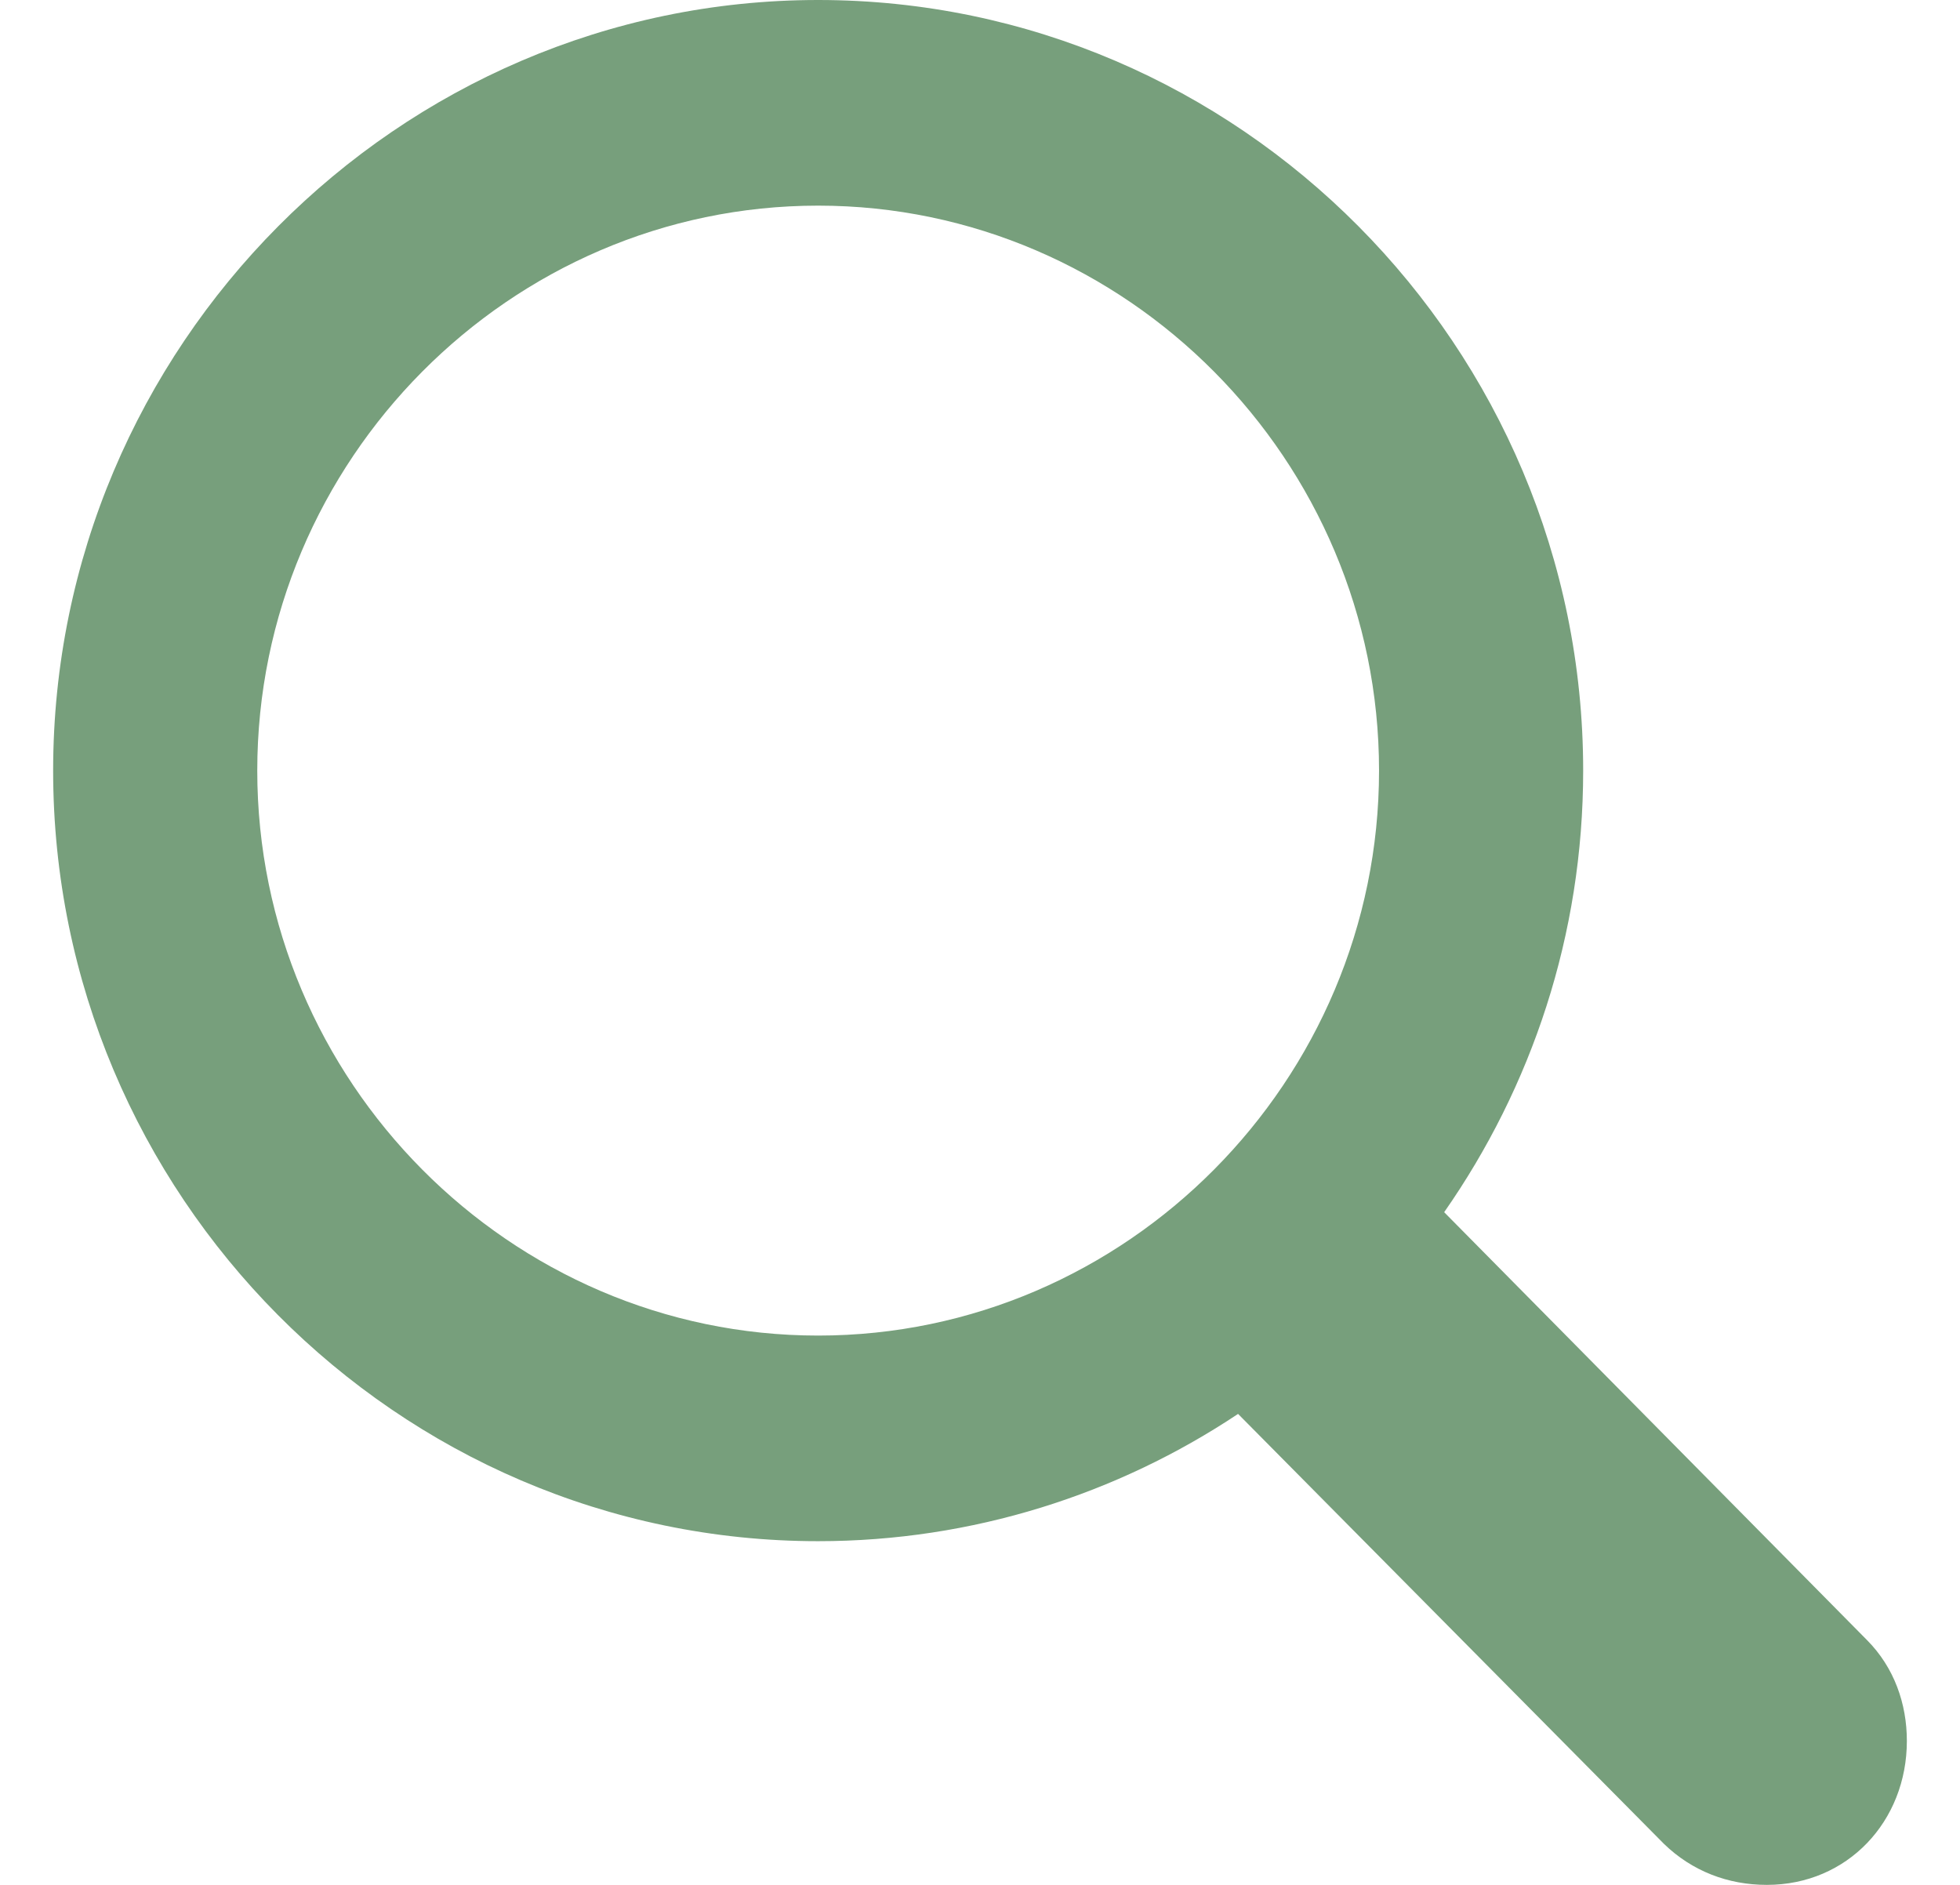
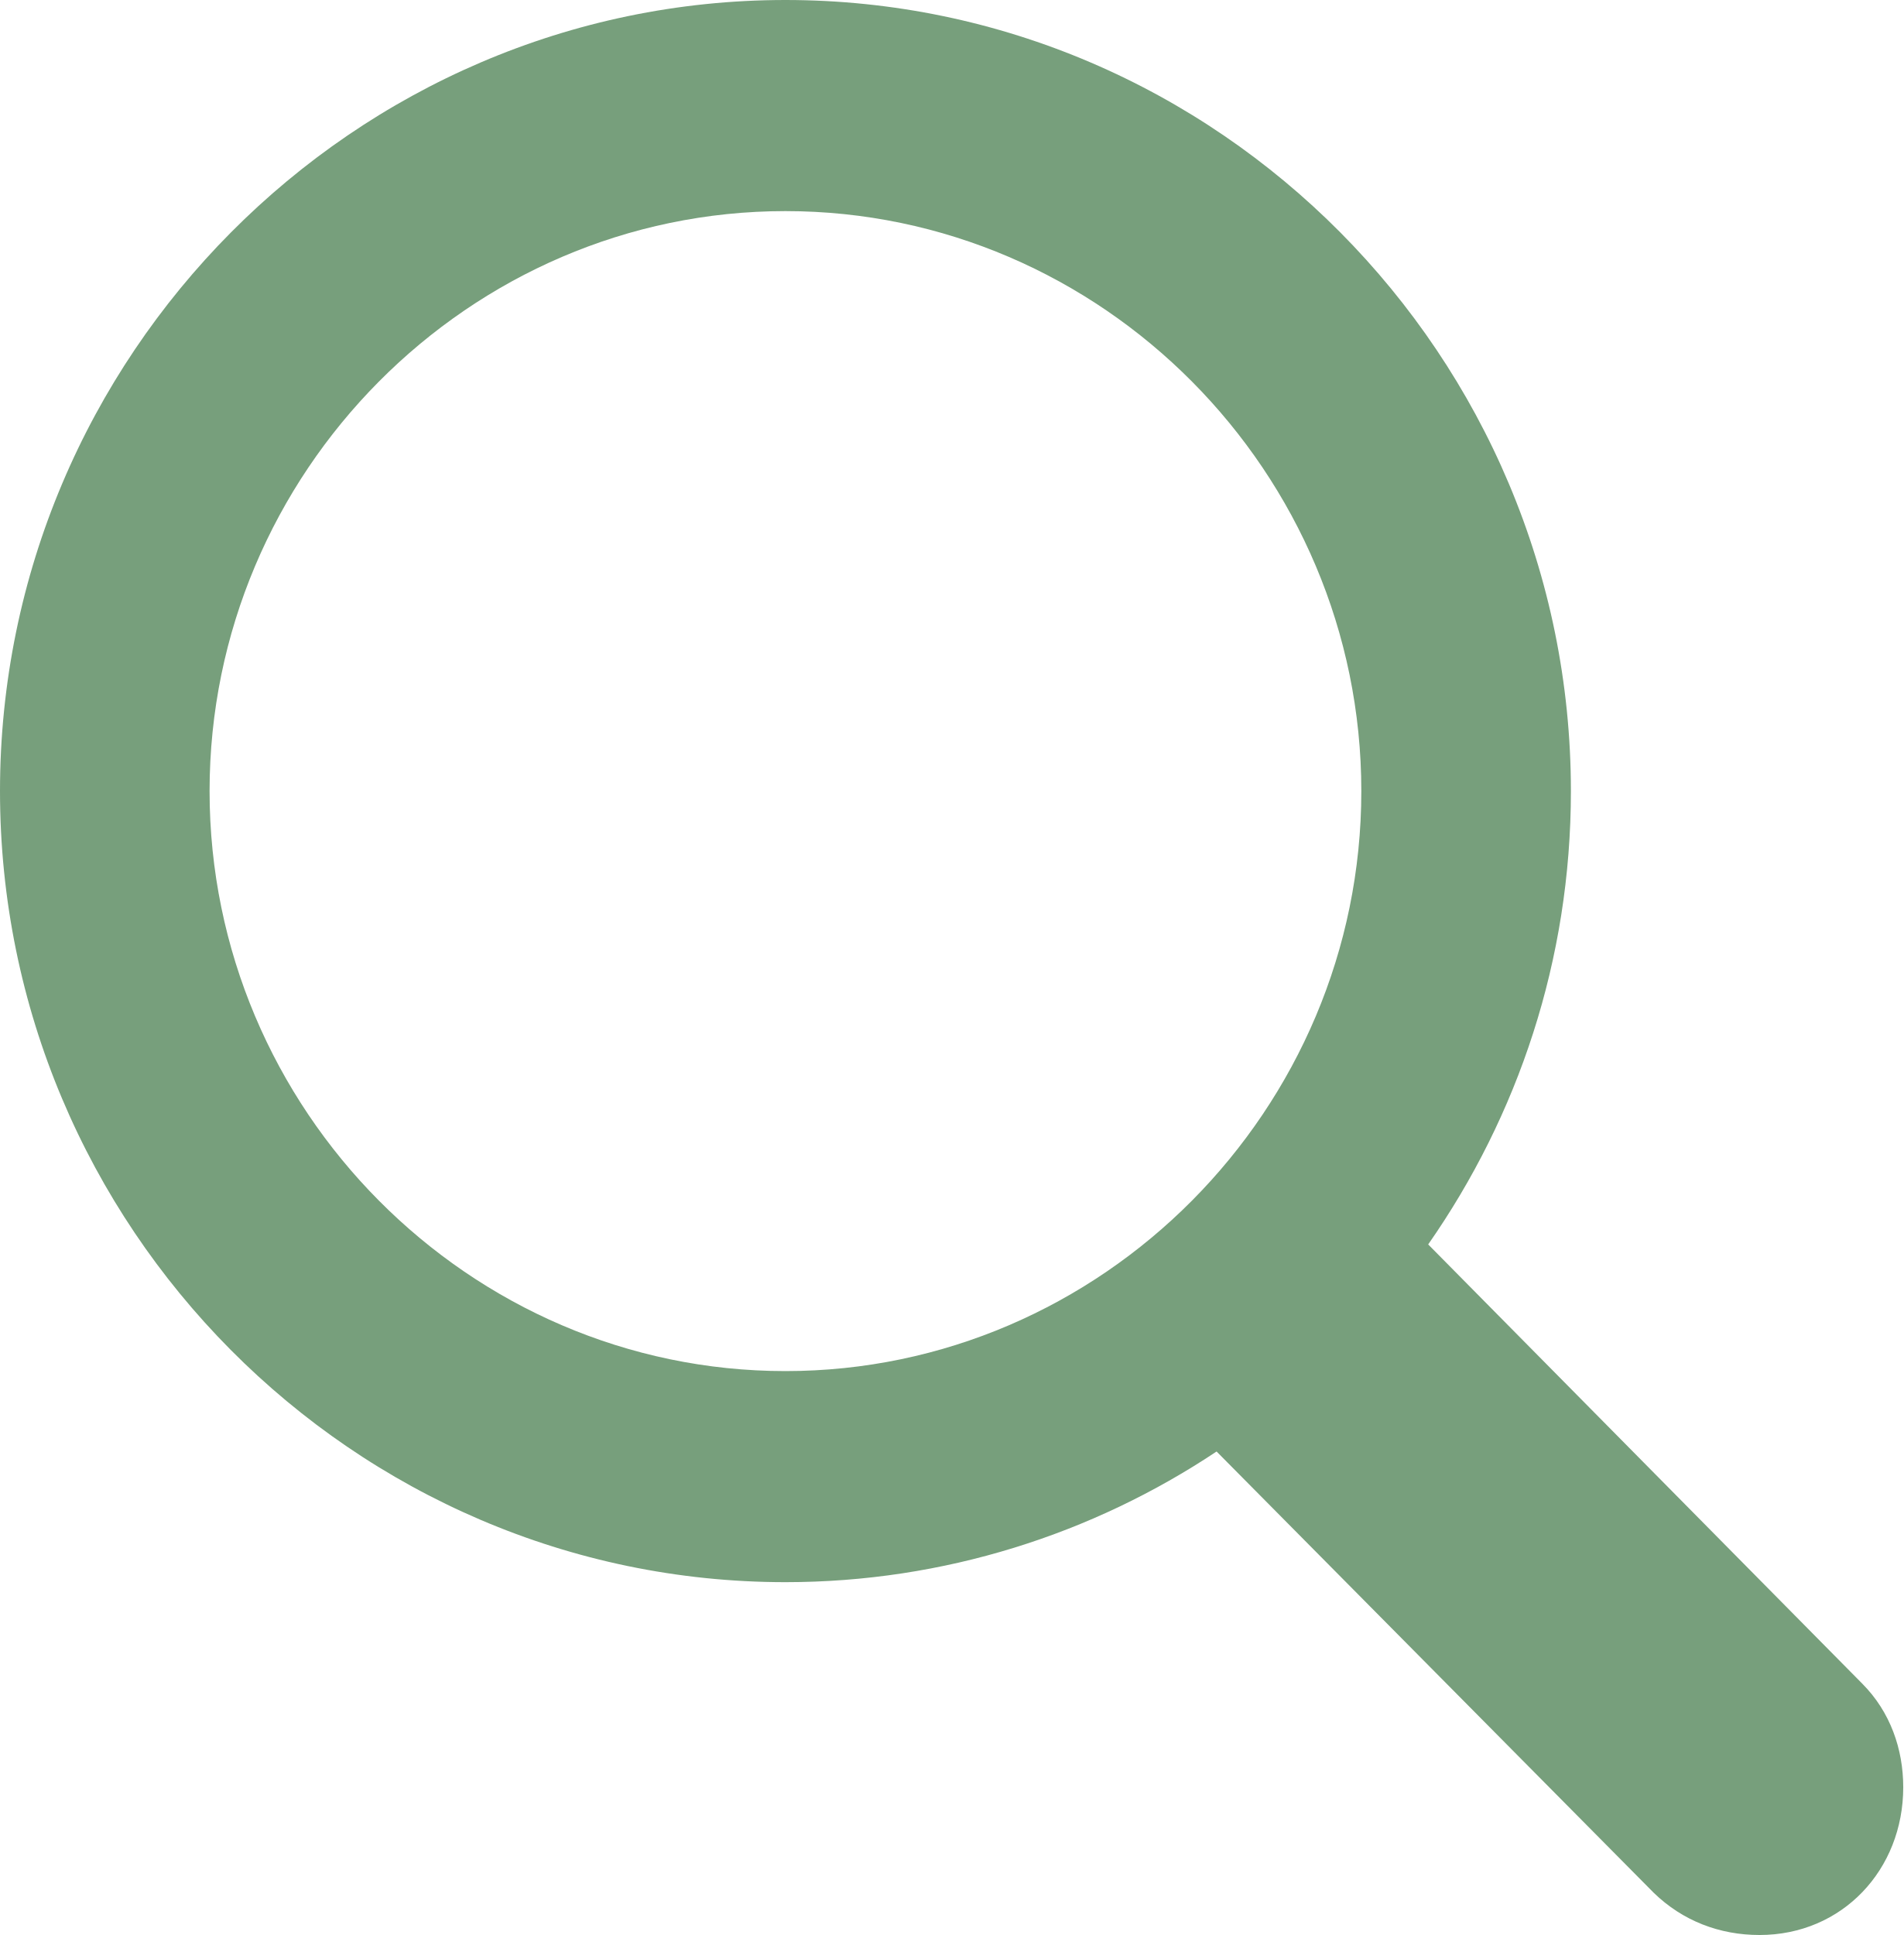
- <svg xmlns="http://www.w3.org/2000/svg" width="26" height="25" viewBox="0 0 60 61" fill="none">
+ <svg xmlns="http://www.w3.org/2000/svg" viewBox="0 0 60 61" fill="none">
  <path d="M24.761 49.877C29.764 49.877 34.452 48.356 38.353 45.758L52.134 59.669C53.047 60.556 54.211 61 55.469 61C58.081 61 60 58.94 60 56.342C60 55.138 59.591 53.965 58.71 53.078L45.024 39.23C47.855 35.174 49.523 30.262 49.523 24.939C49.523 11.218 38.385 0 24.761 0C11.169 0 0 11.218 0 24.939C0 38.66 11.138 49.877 24.761 49.877ZM24.761 43.223C14.788 43.223 6.607 34.984 6.607 24.939C6.607 14.893 14.788 6.655 24.761 6.655C34.735 6.655 42.916 14.893 42.916 24.939C42.916 34.984 34.735 43.223 24.761 43.223Z" fill="#779F7C" />
</svg>
